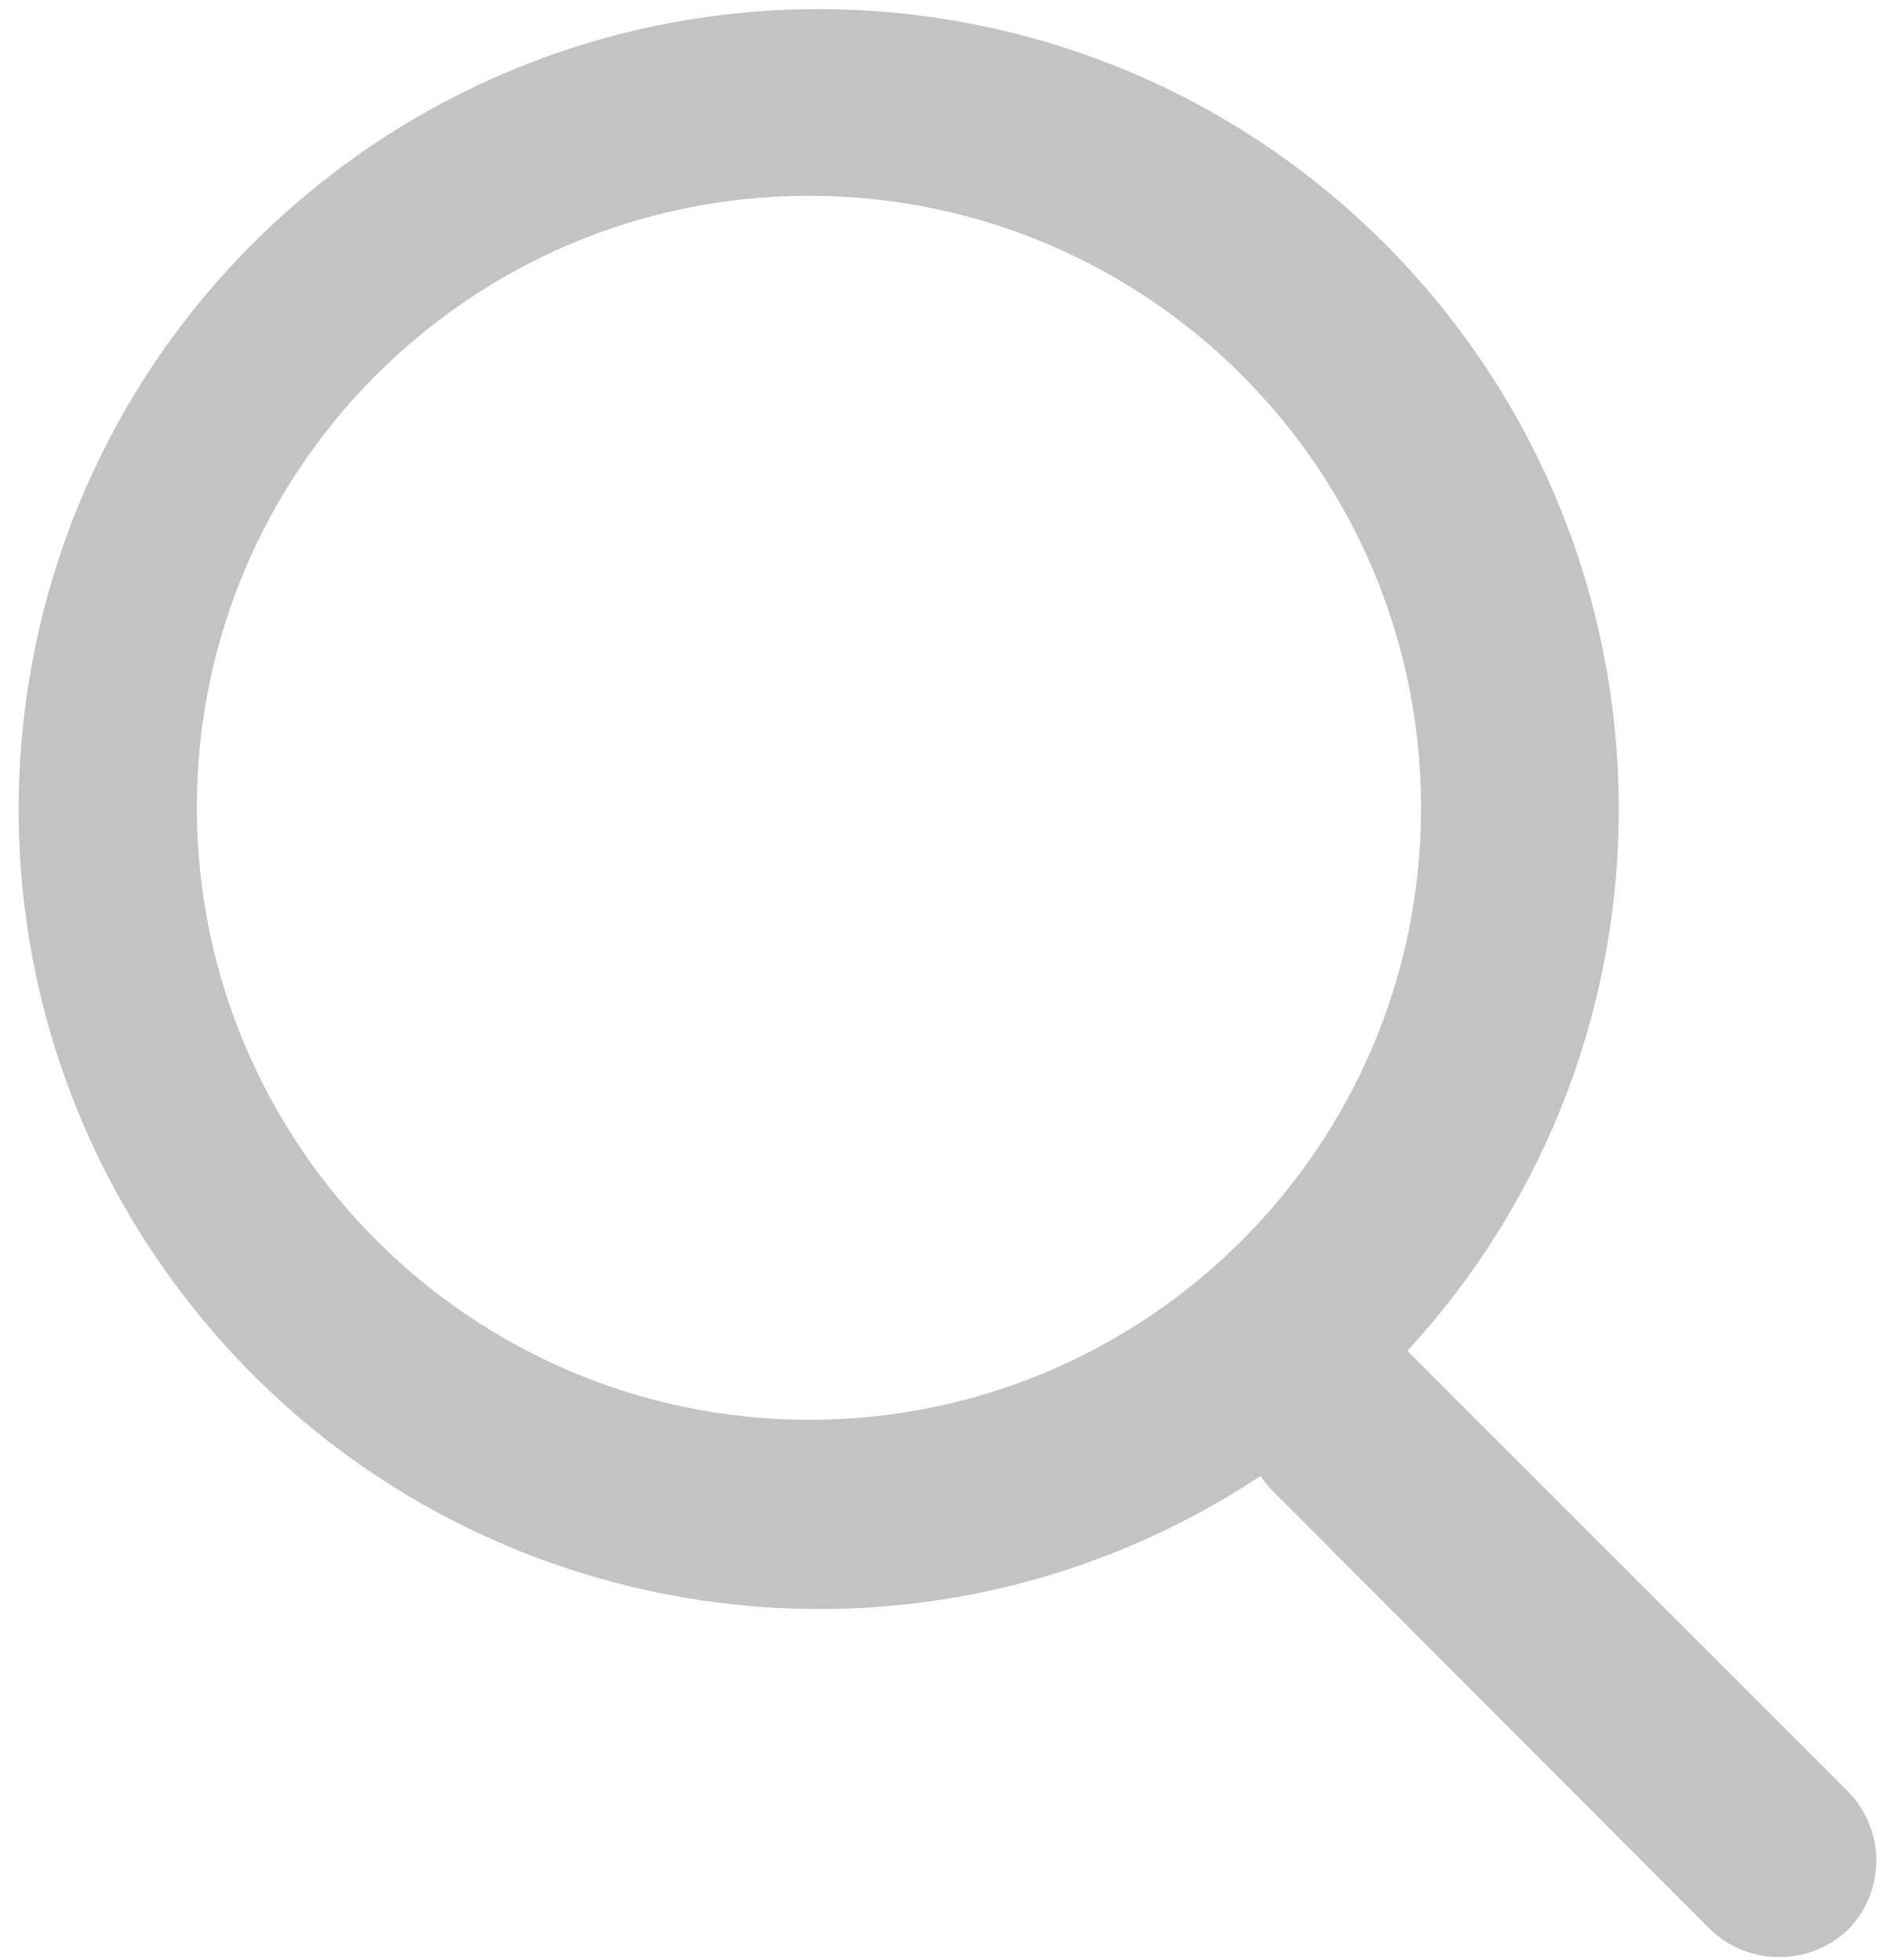
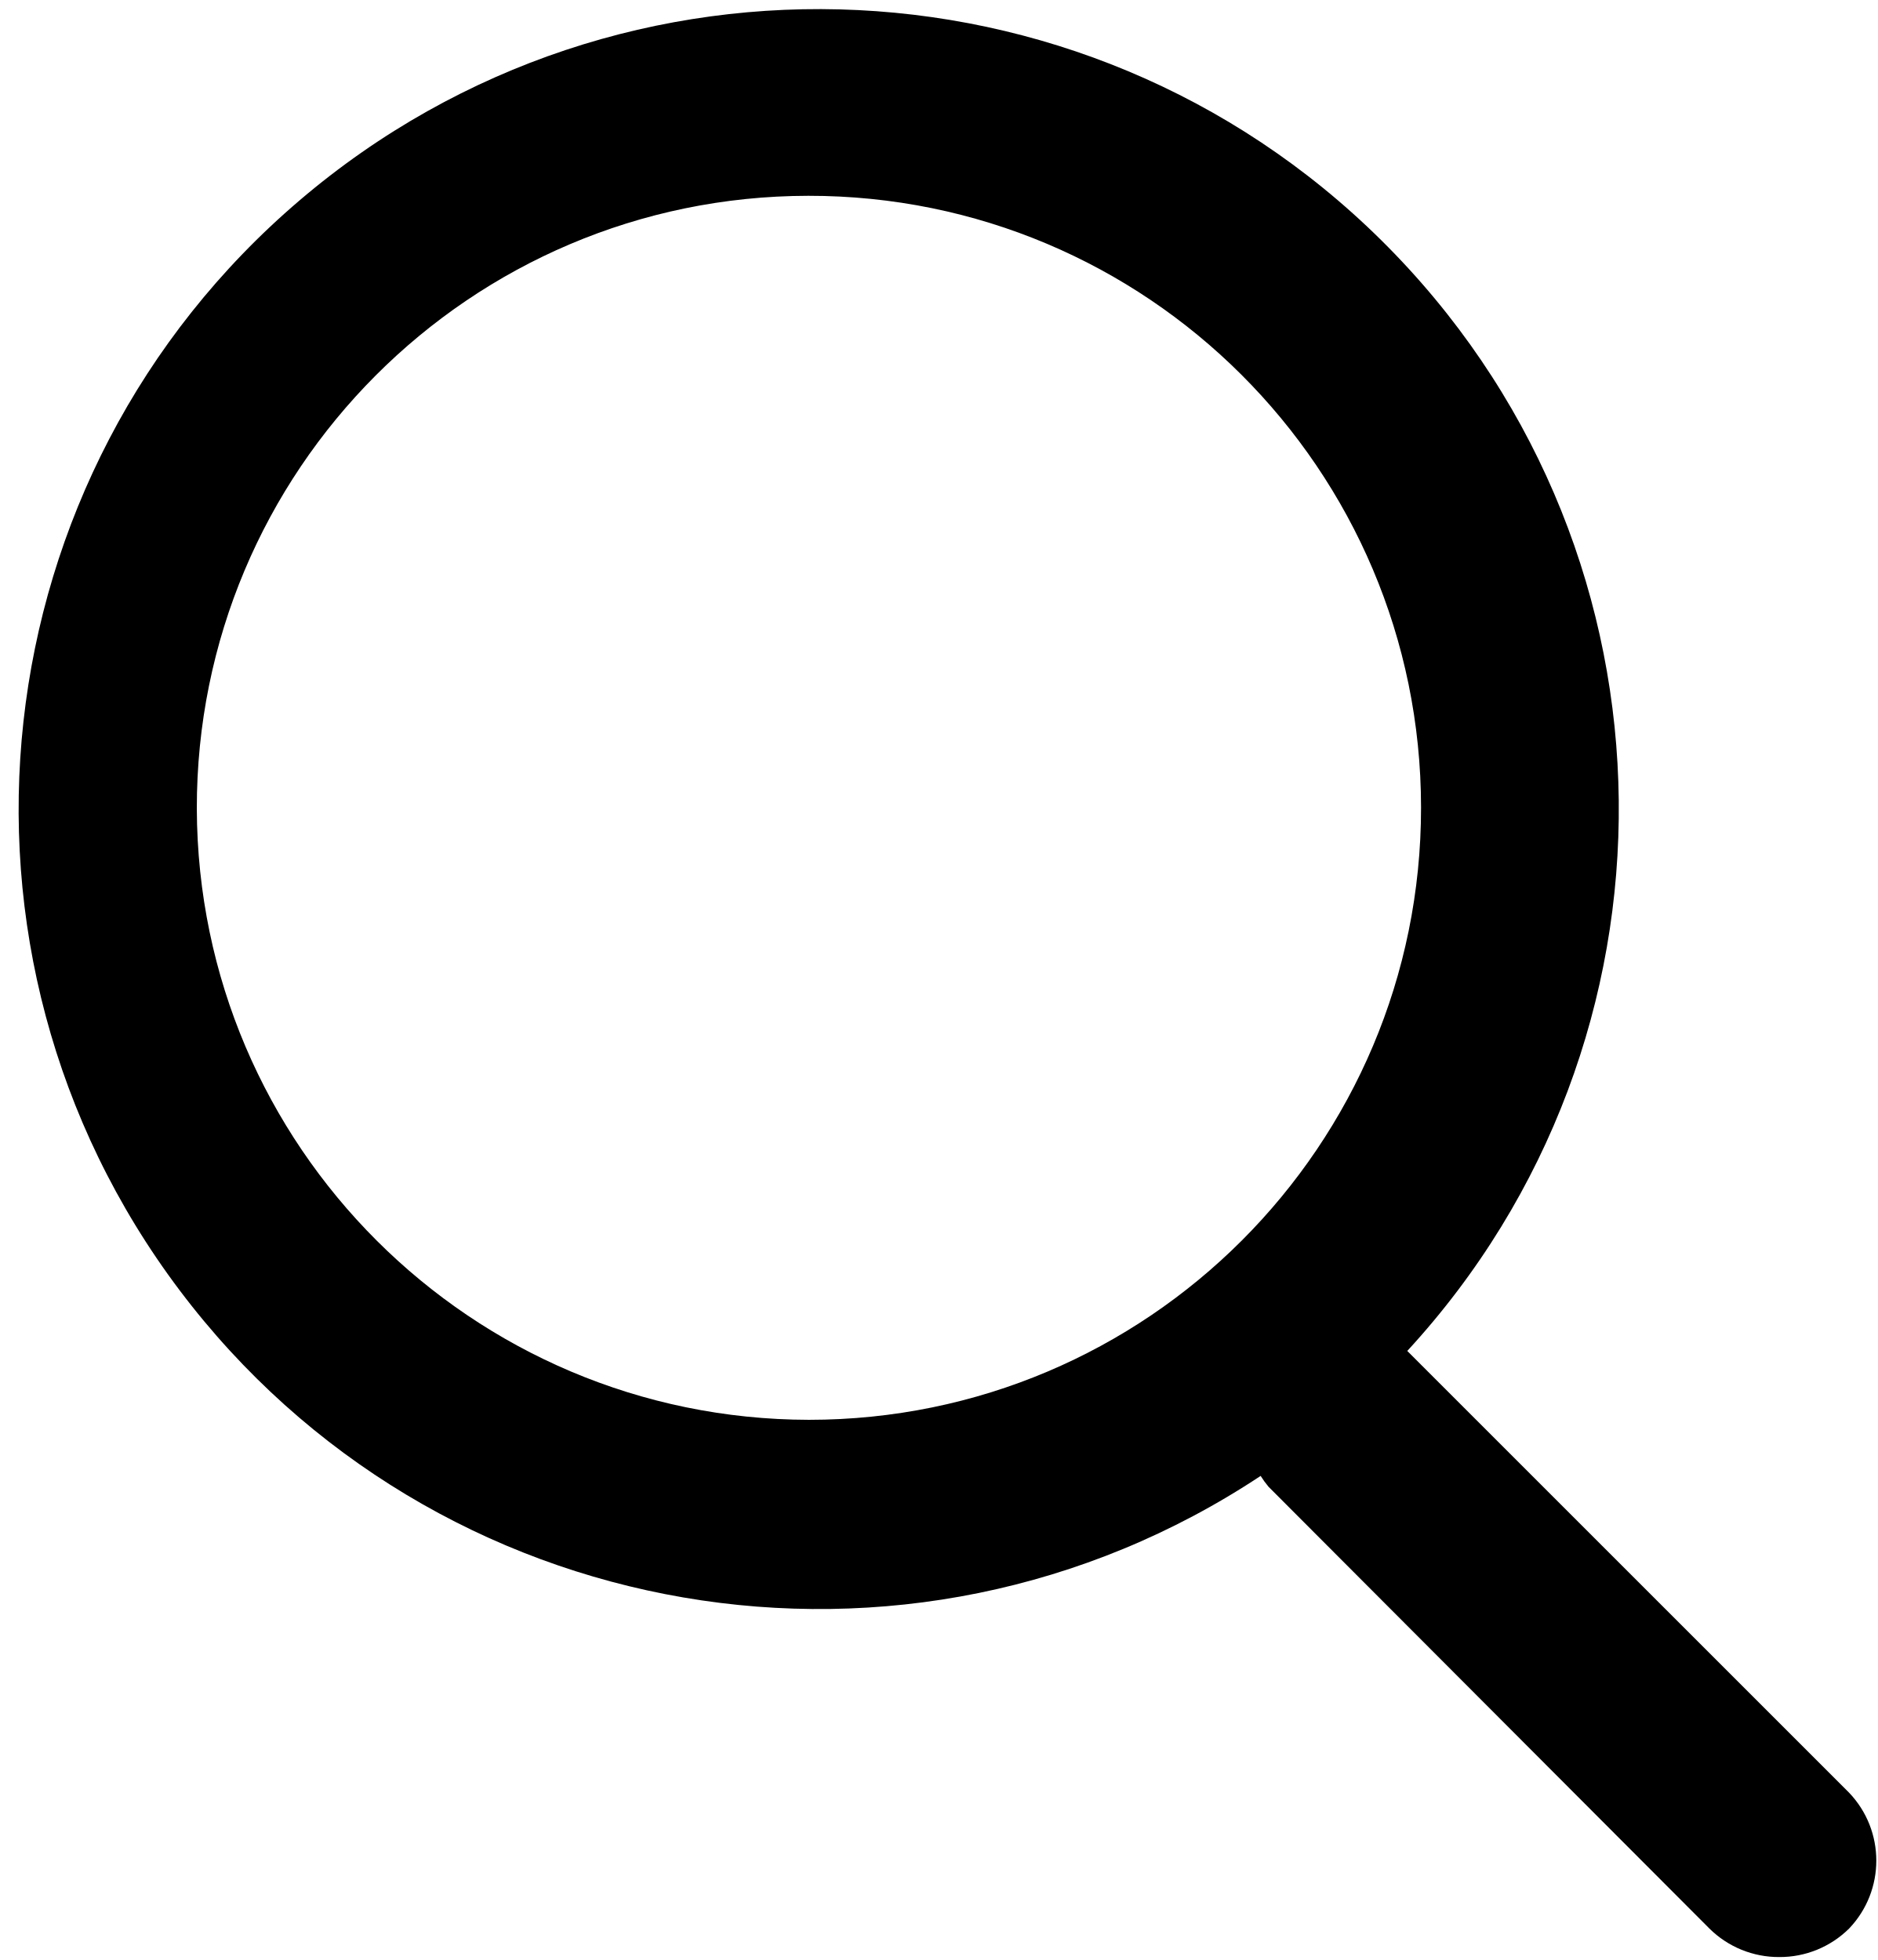
<svg xmlns="http://www.w3.org/2000/svg" viewBox="0 0 19.08 19.92">
  <g data-name="レイヤー 2">
-     <path d="M18.79 18.22l-4.49-4.49A8.13 8.13 0 1012.81 15a1 1 0 00.08.11l4.48 4.49a1 1 0 00.71.29 1 1 0 00.71-.29 1 1 0 000-1.38zM2 8.22a6.22 6.22 0 116.22 6.21A6.23 6.23 0 012 8.22z" fill="#c4c3c4" data-name="レイヤー 1" />
+     <path d="M18.79 18.22l-4.49-4.49A8.13 8.13 0 1012.81 15a1 1 0 00.08.11l4.48 4.49a1 1 0 00.71.29 1 1 0 00.71-.29 1 1 0 000-1.38zM2 8.22a6.22 6.22 0 116.22 6.21A6.23 6.23 0 012 8.22z" data-name="レイヤー 1" />
  </g>
</svg>
